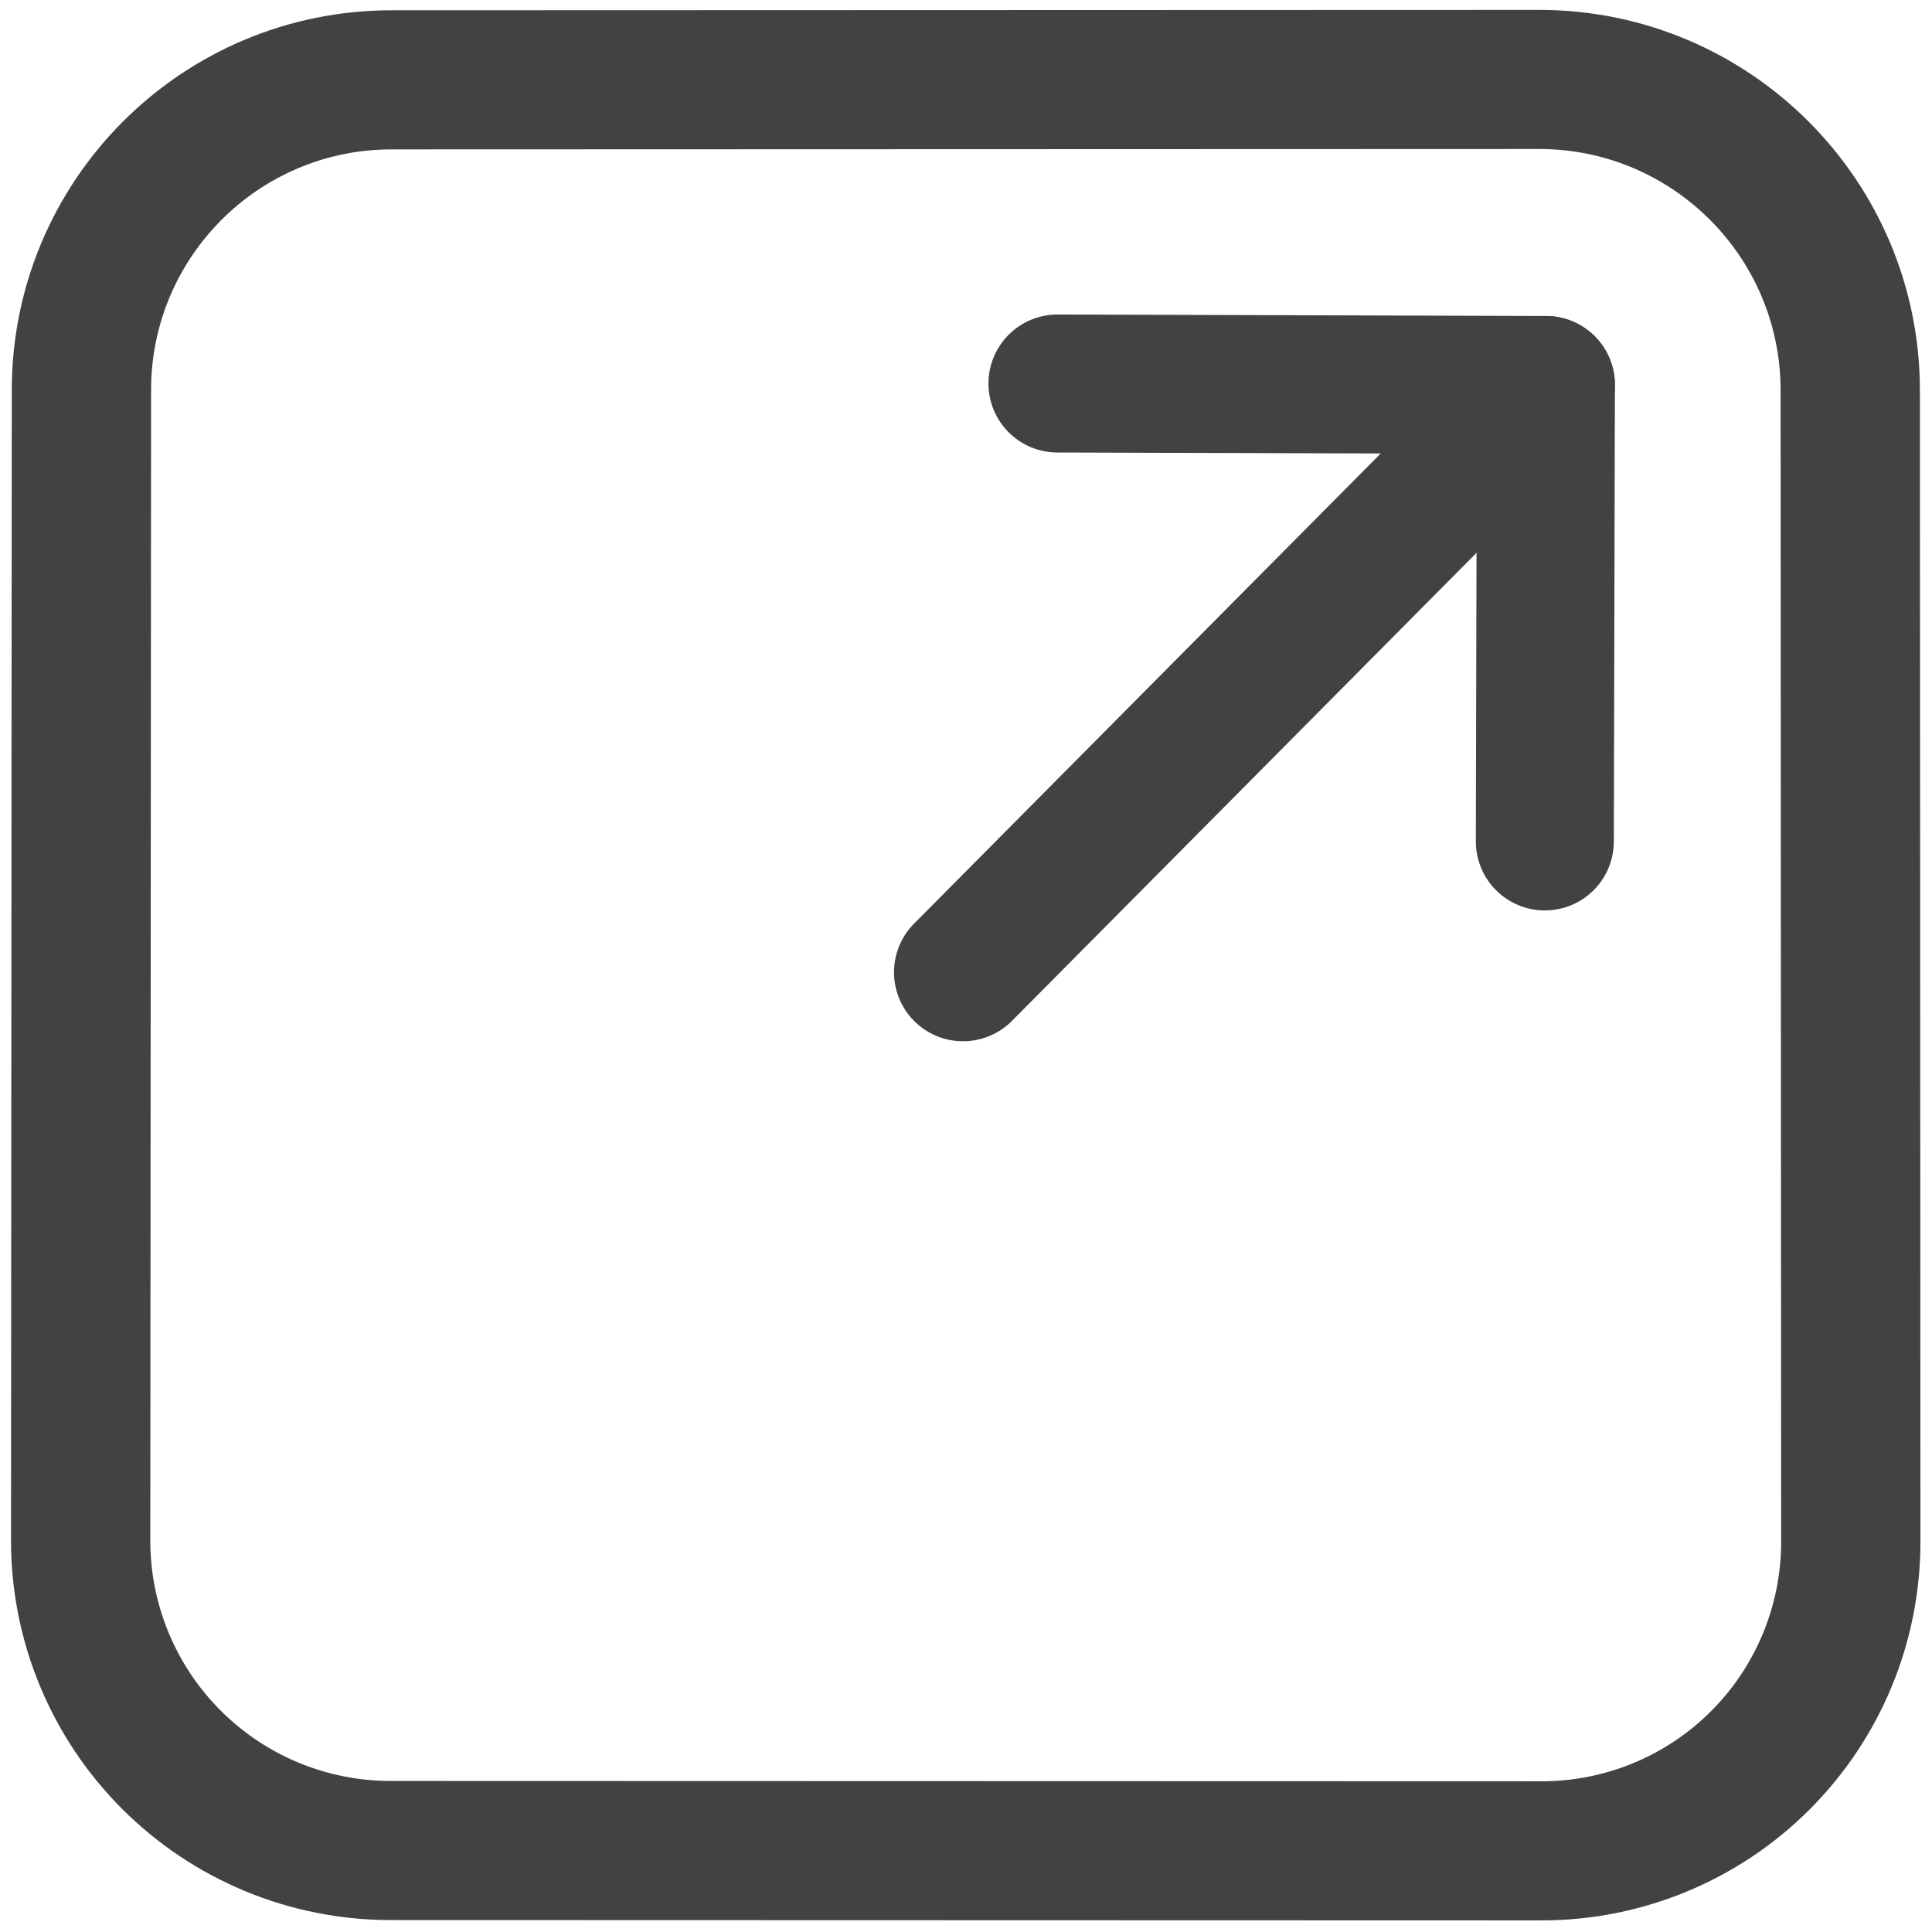
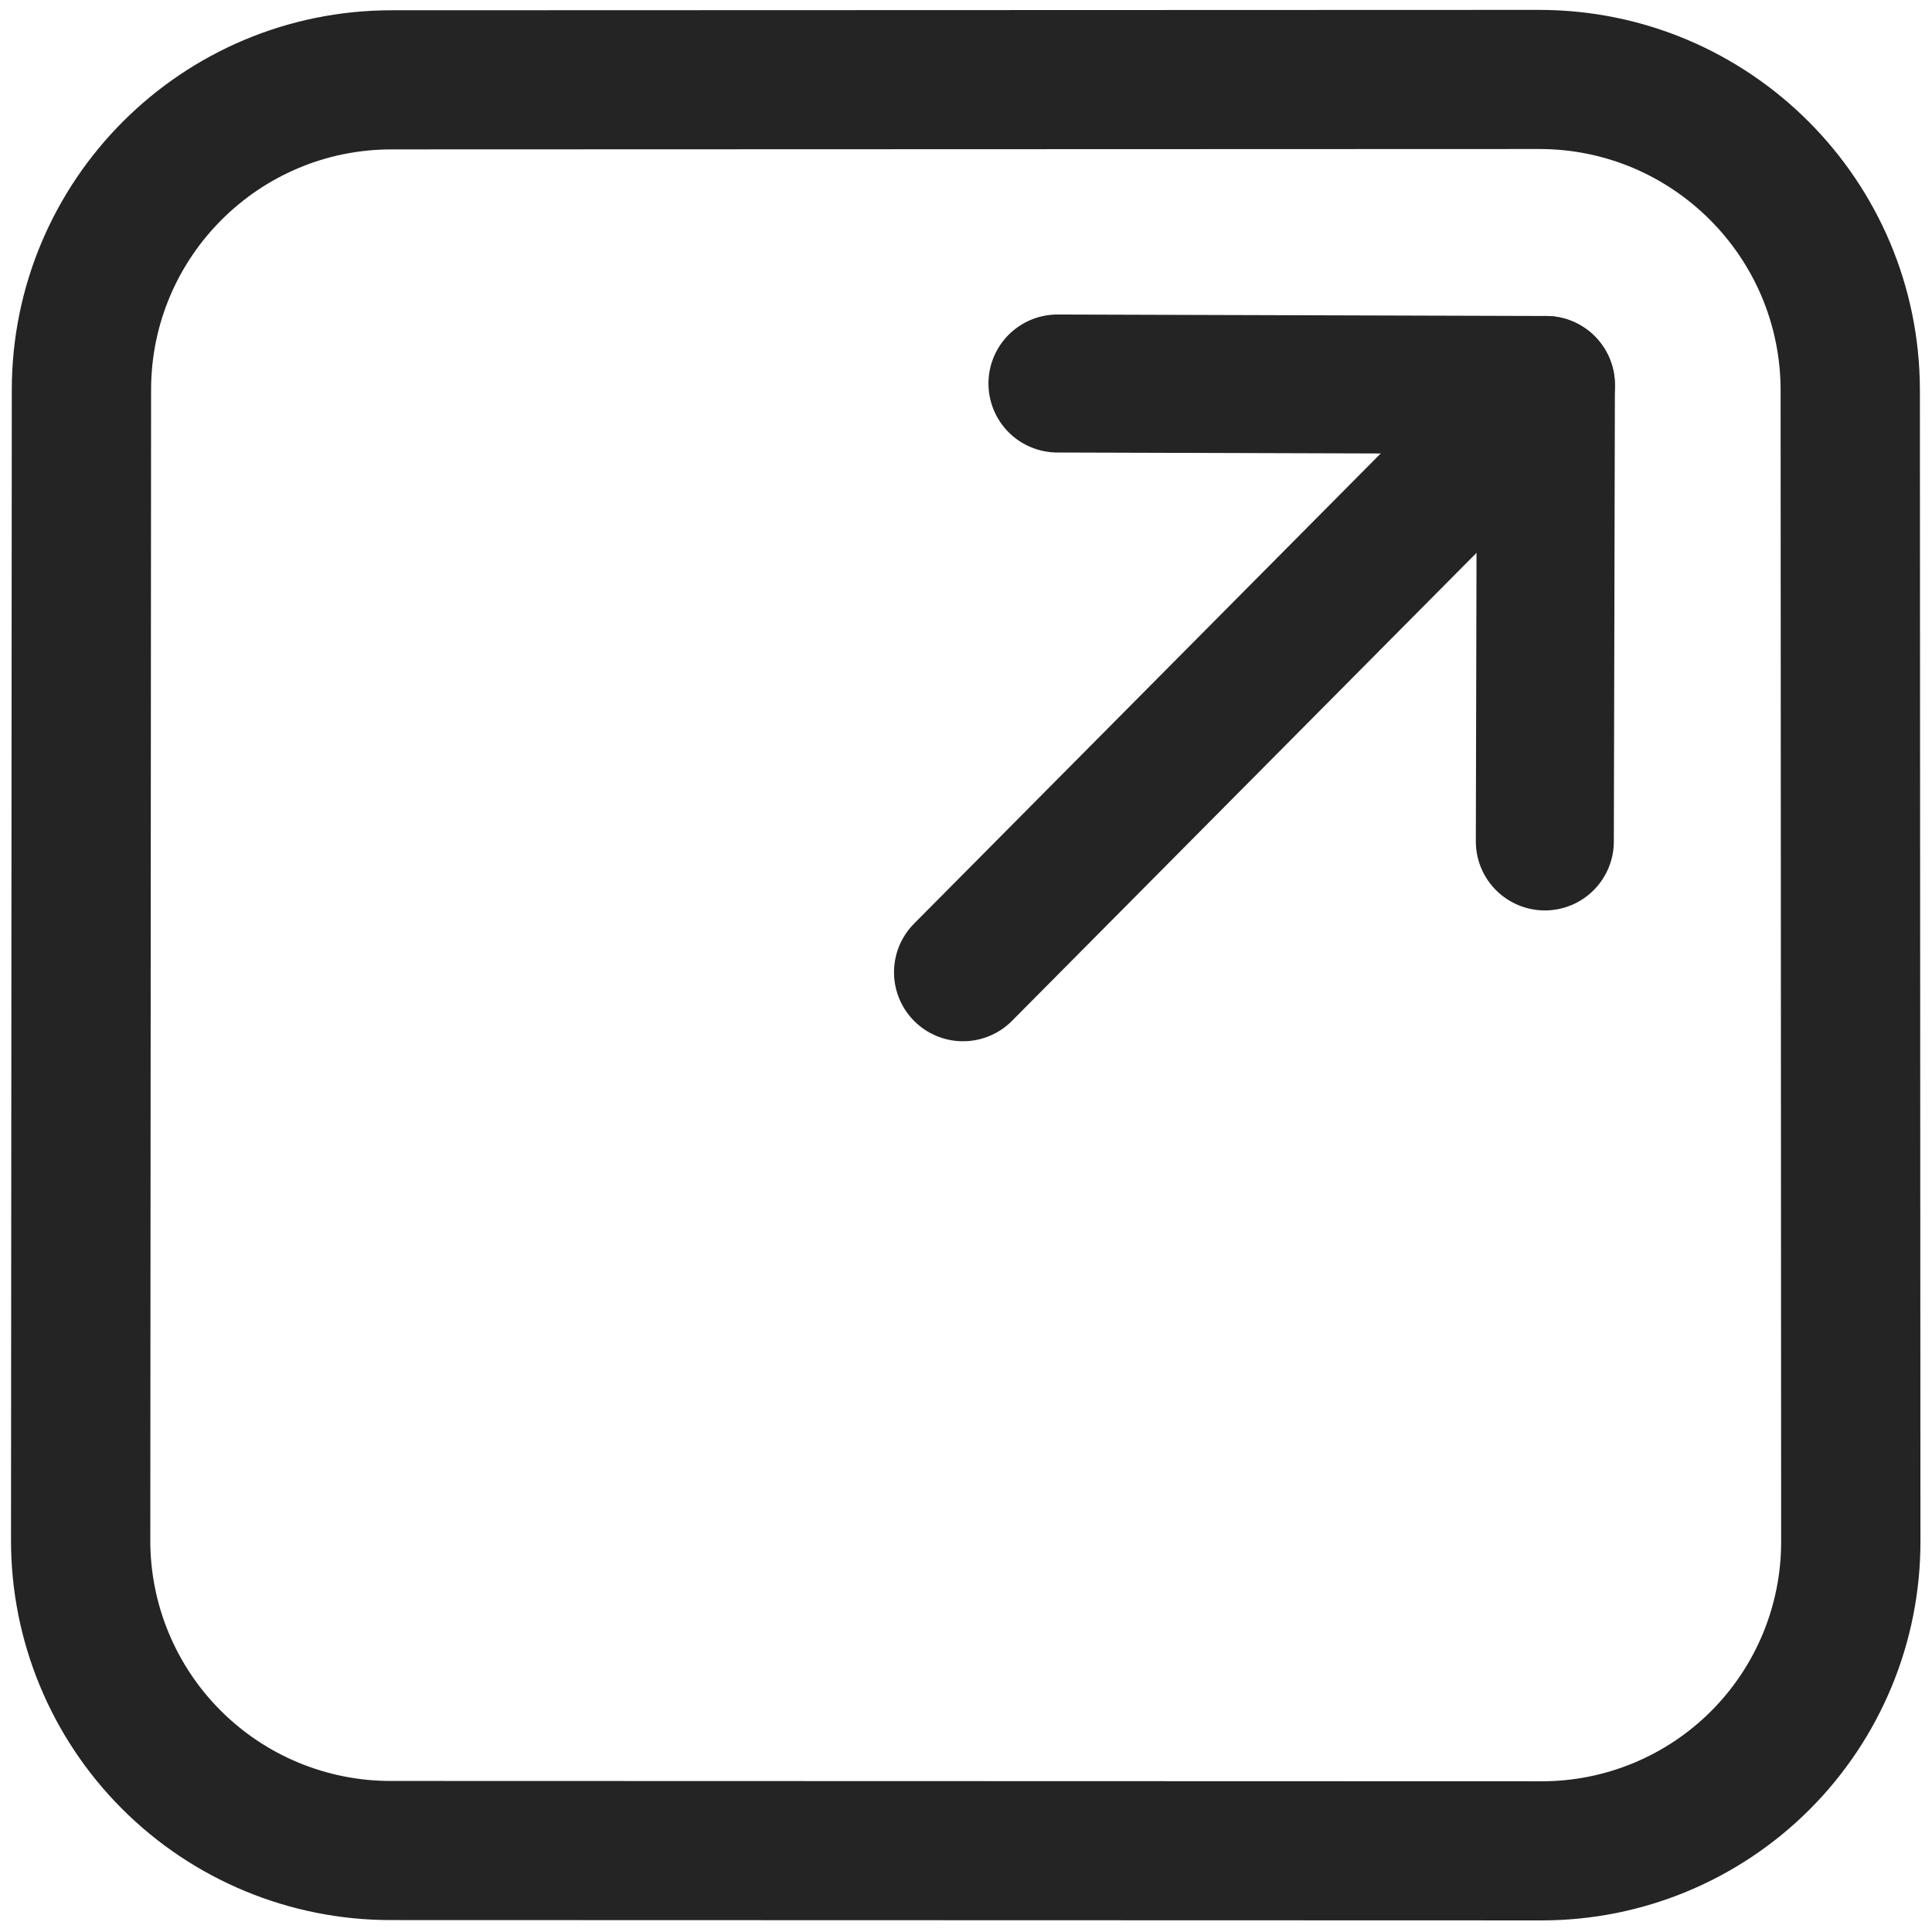
<svg xmlns="http://www.w3.org/2000/svg" width="100%" height="100%" viewBox="0 0 112 112" version="1.1" xml:space="preserve" style="fill-rule:evenodd;clip-rule:evenodd;stroke-linecap:round;stroke-linejoin:round;stroke-miterlimit:1.5;">
  <g id="open">
    <g transform="matrix(1.00936,0,0,1.0081,-0.955538,-0.854801)">
-       <path d="M23.431,5.439C13.6,5.442 5.63,13.419 5.624,23.263C5.611,41.856 5.592,70.838 5.579,89.433C5.576,94.16 7.449,98.694 10.786,102.038C14.122,105.382 18.649,107.261 23.37,107.262C41.955,107.268 70.929,107.276 89.496,107.281C94.204,107.282 98.72,105.41 102.048,102.077C105.377,98.743 107.246,94.222 107.244,89.508C107.235,70.922 107.222,41.92 107.213,23.295C107.208,13.418 99.208,5.414 89.343,5.417C70.796,5.423 41.954,5.433 23.431,5.439Z" style="fill:none;stroke:#424242;stroke-width:8px;" />
+       <path d="M23.431,5.439C13.6,5.442 5.63,13.419 5.624,23.263C5.611,41.856 5.592,70.838 5.579,89.433C5.576,94.16 7.449,98.694 10.786,102.038C14.122,105.382 18.649,107.261 23.37,107.262C41.955,107.268 70.929,107.276 89.496,107.281C94.204,107.282 98.72,105.41 102.048,102.077C105.377,98.743 107.246,94.222 107.244,89.508C107.235,70.922 107.222,41.92 107.213,23.295C107.208,13.418 99.208,5.414 89.343,5.417C70.796,5.423 41.954,5.433 23.431,5.439Z" style="fill:none;stroke:#242424;stroke-width:8px;" />
    </g>
    <g transform="matrix(1,0,0,1,1.2816,-1.42548)">
-       <path d="M54.545,57.788L88.336,23.744" style="fill:none;stroke:#424242;stroke-width:8px;" />
+       <path d="M54.545,57.788L88.336,23.744" style="fill:none;stroke:#242424;stroke-width:8px;" />
    </g>
    <g transform="matrix(1,0,0,1,1.2816,-1.42548)">
-       <path d="M60.02,23.658L88.336,23.744L88.274,50.204" style="fill:none;stroke:#424242;stroke-width:8px;" />
+       <path d="M60.02,23.658L88.336,23.744L88.274,50.204" style="fill:none;stroke:#242424;stroke-width:8px;" />
    </g>
  </g>
</svg>
